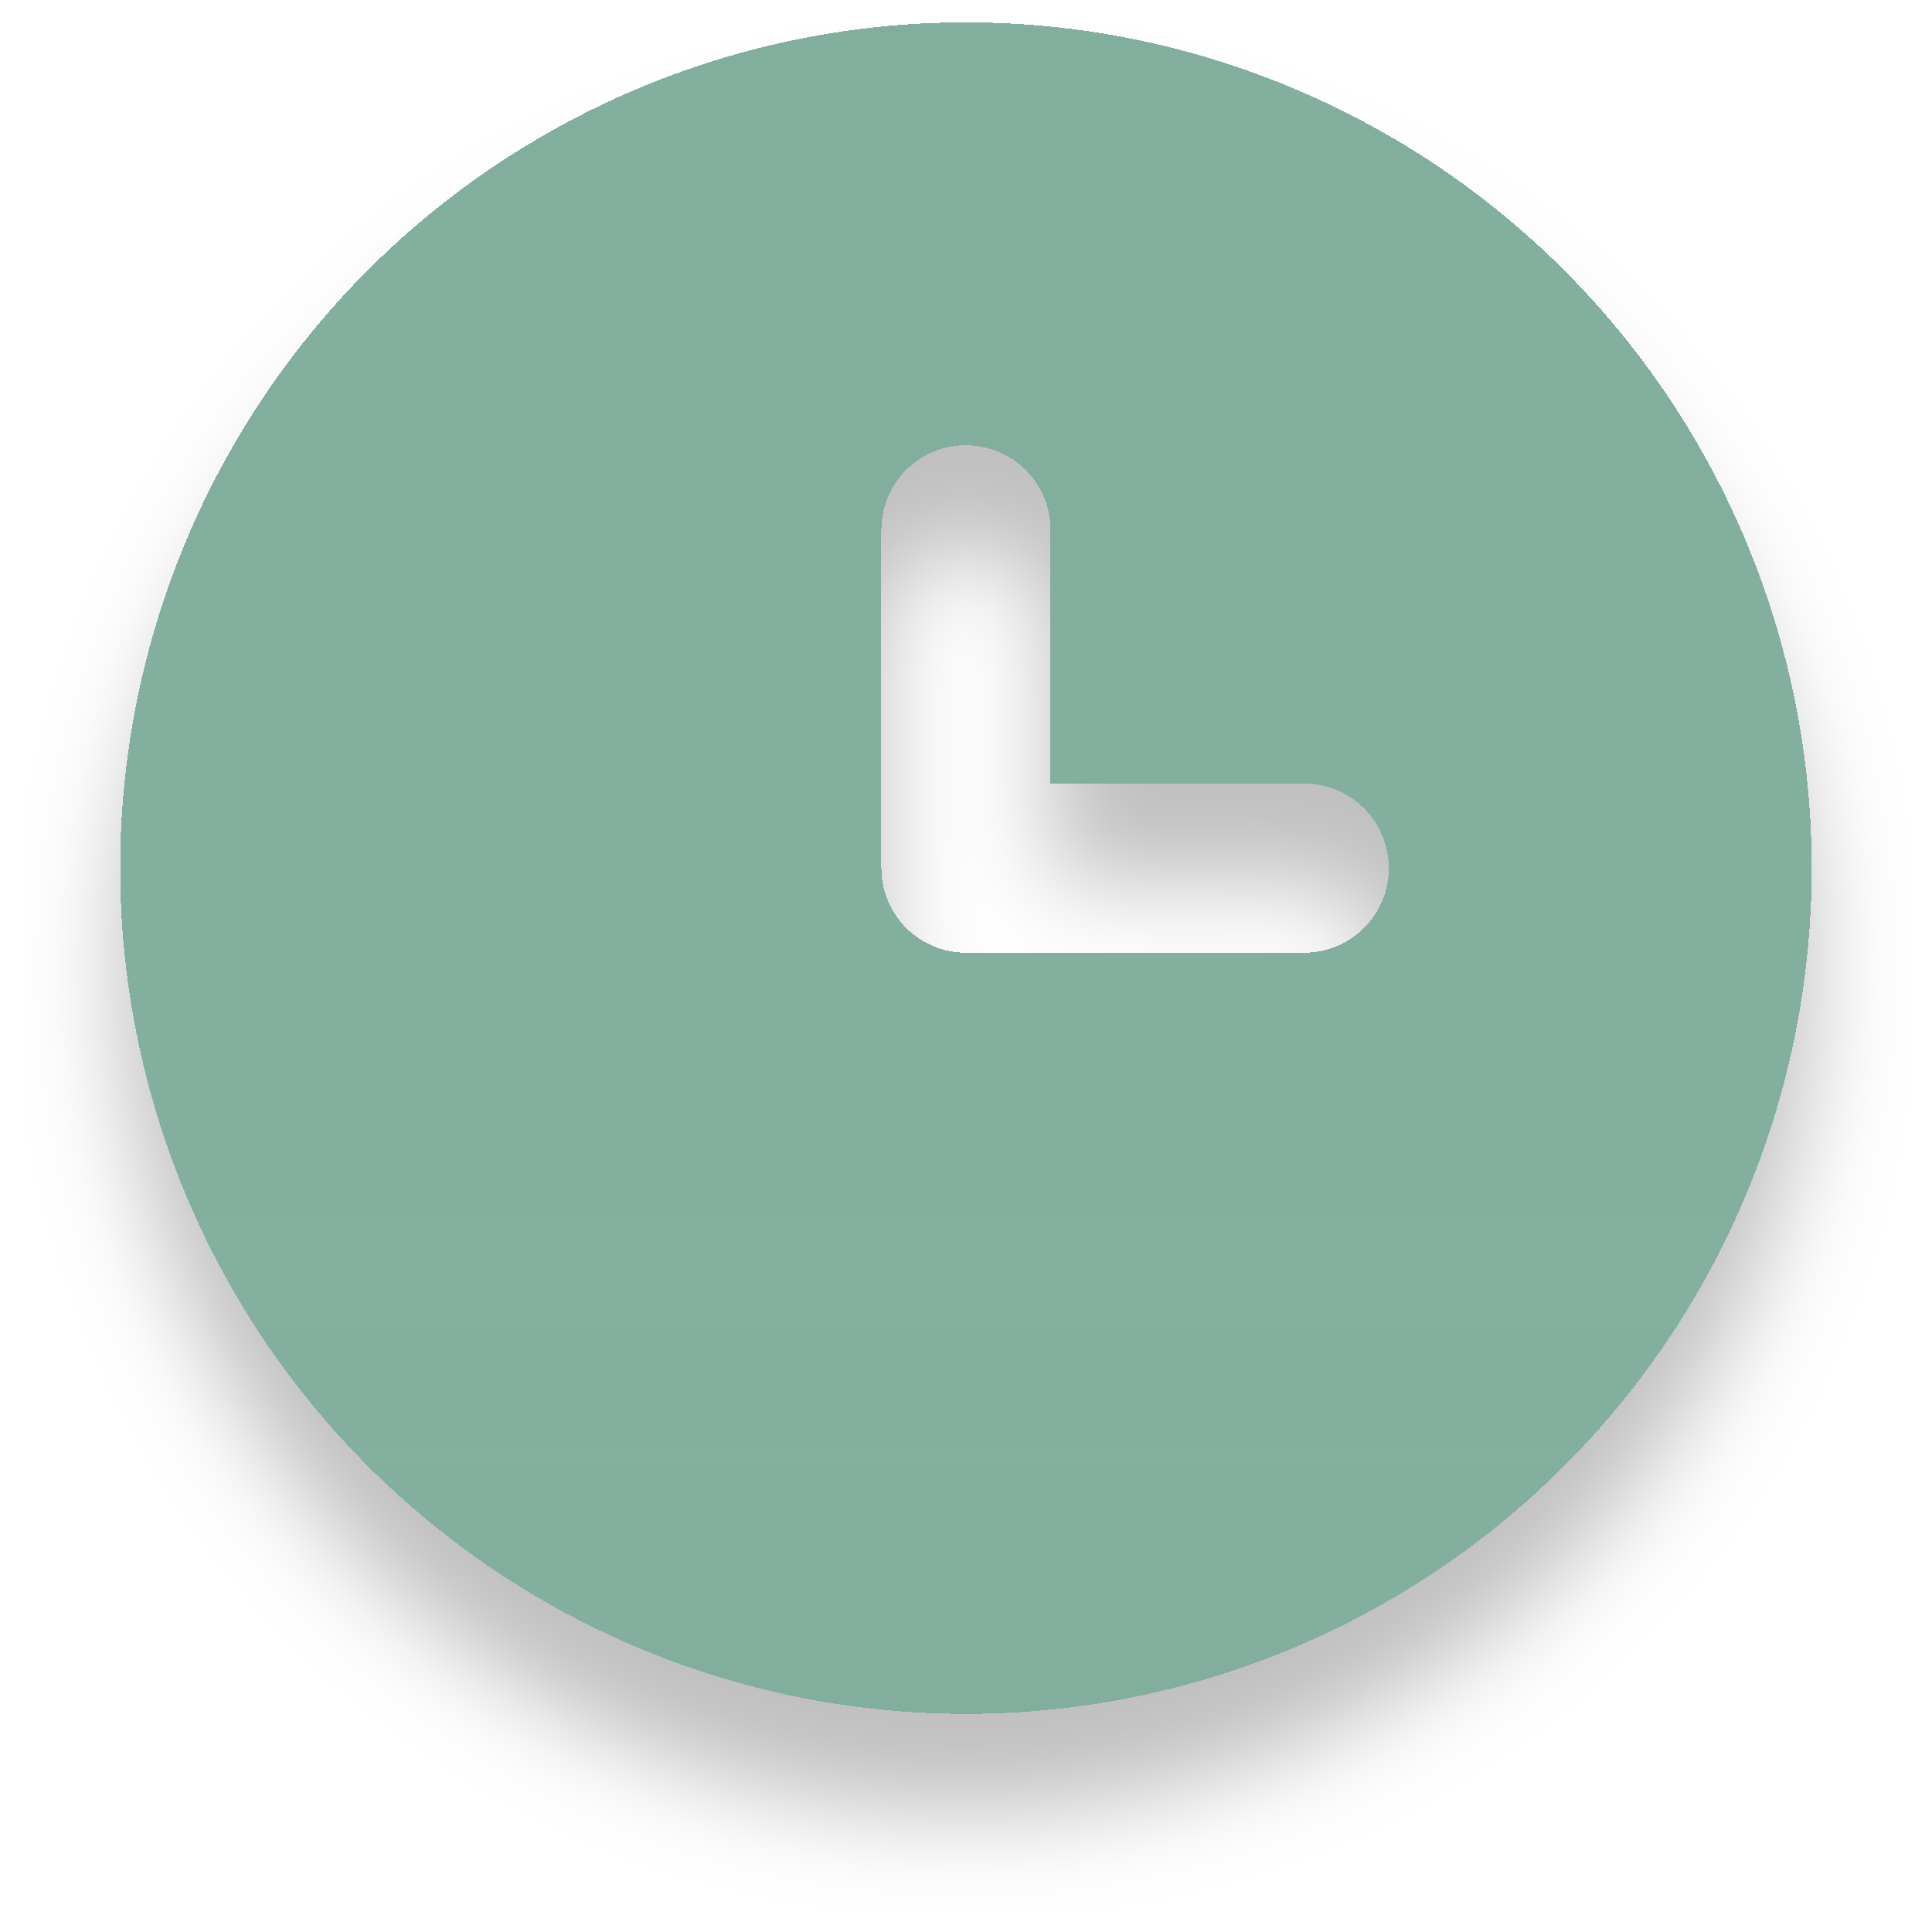
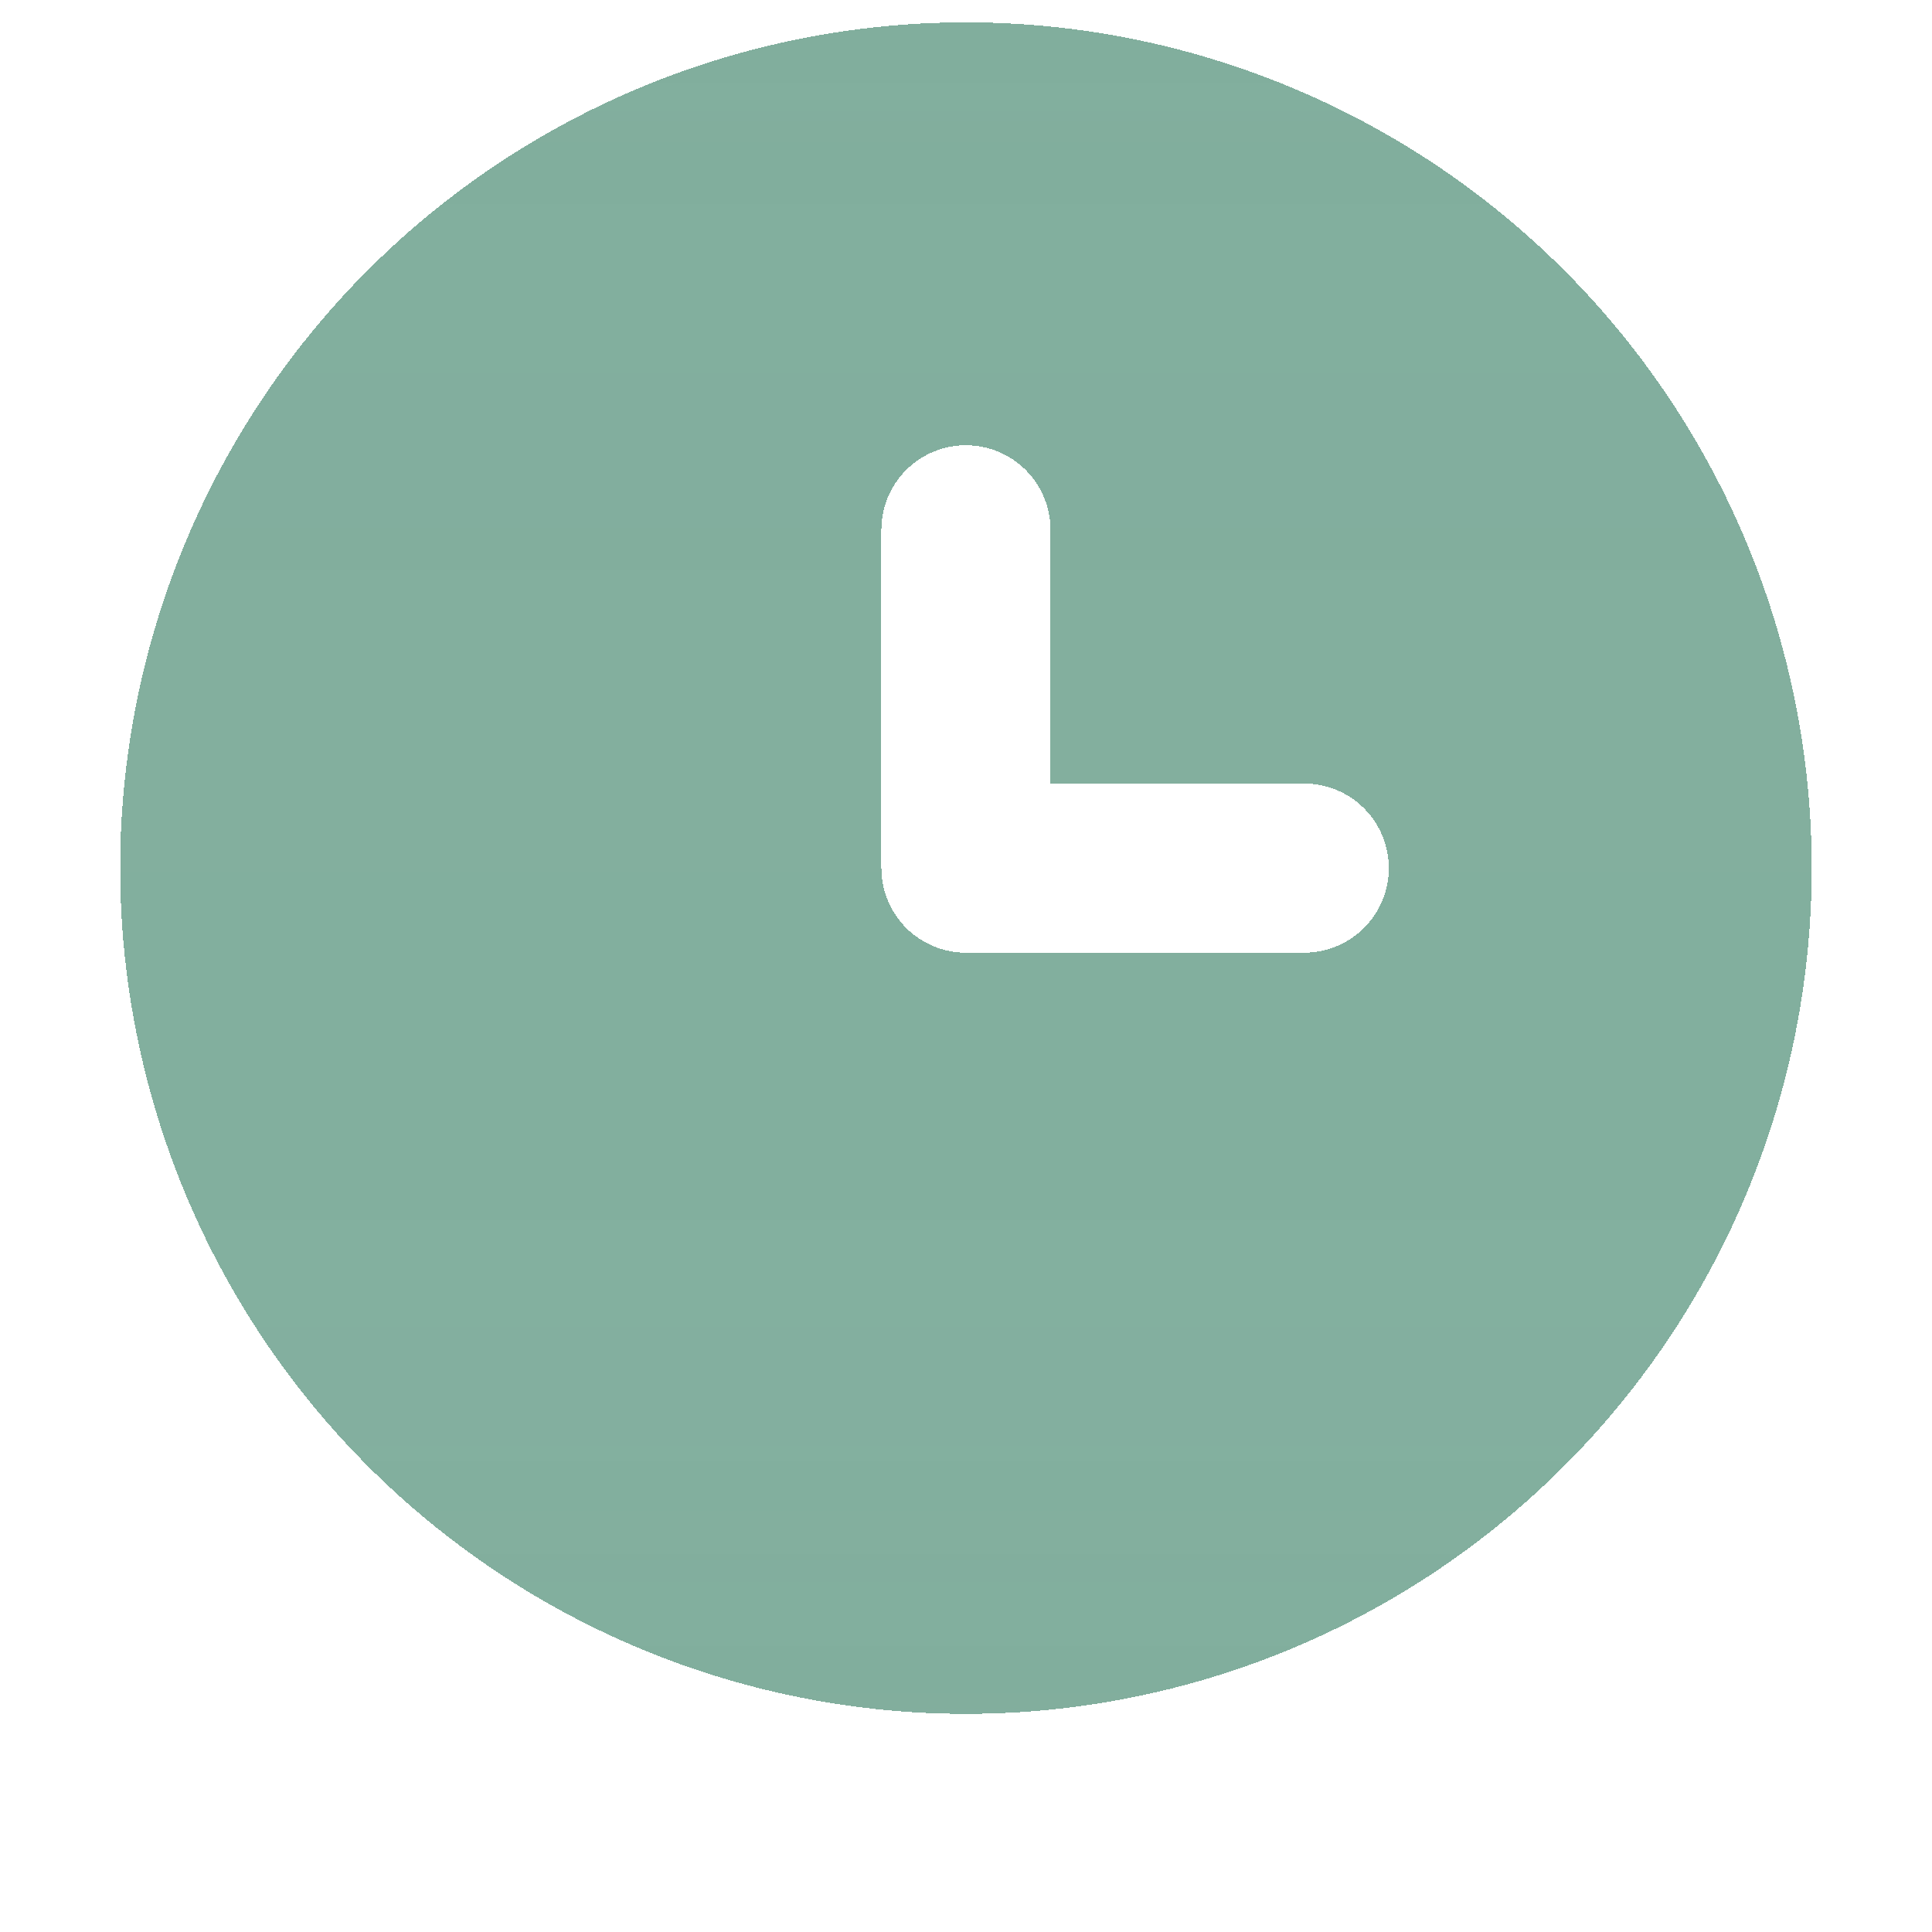
<svg xmlns="http://www.w3.org/2000/svg" width="79" height="79" viewBox="0 0 79 79" fill="none">
-   <g filter="url(#filter0_d_214_818)">
-     <path d="M39.497 0.914C32.657 0.914 25.971 2.942 20.284 6.742C14.597 10.543 10.164 15.944 7.547 22.263C4.929 28.582 4.244 35.536 5.579 42.244C6.913 48.953 10.207 55.115 15.043 59.952C19.88 64.788 26.042 68.082 32.751 69.416C39.459 70.751 46.413 70.066 52.732 67.448C59.051 64.831 64.452 60.398 68.252 54.711C72.052 49.024 74.081 42.337 74.081 35.497C74.081 30.956 73.186 26.459 71.448 22.263C69.71 18.067 67.163 14.255 63.952 11.043C60.74 7.832 56.928 5.285 52.732 3.547C48.536 1.809 44.039 0.914 39.497 0.914ZM53.331 38.956H39.497C38.58 38.956 37.701 38.591 37.052 37.943C36.403 37.294 36.039 36.415 36.039 35.497V21.664C36.039 20.747 36.403 19.867 37.052 19.219C37.701 18.57 38.58 18.206 39.497 18.206C40.415 18.206 41.294 18.57 41.943 19.219C42.591 19.867 42.956 20.747 42.956 21.664V32.039H53.331C54.248 32.039 55.128 32.403 55.776 33.052C56.425 33.7 56.789 34.58 56.789 35.497C56.789 36.415 56.425 37.294 55.776 37.943C55.128 38.591 54.248 38.956 53.331 38.956Z" fill="url(#paint0_linear_214_818)" shape-rendering="crispEdges" />
-   </g>
+   <path d="M39.497 0.914C32.657 0.914 25.971 2.942 20.284 6.742C14.597 10.543 10.164 15.944 7.547 22.263C4.929 28.582 4.244 35.536 5.579 42.244C6.913 48.953 10.207 55.115 15.043 59.952C19.88 64.788 26.042 68.082 32.751 69.416C39.459 70.751 46.413 70.066 52.732 67.448C59.051 64.831 64.452 60.398 68.252 54.711C72.052 49.024 74.081 42.337 74.081 35.497C74.081 30.956 73.186 26.459 71.448 22.263C69.71 18.067 67.163 14.255 63.952 11.043C60.74 7.832 56.928 5.285 52.732 3.547C48.536 1.809 44.039 0.914 39.497 0.914ZM53.331 38.956H39.497C38.58 38.956 37.701 38.591 37.052 37.943C36.403 37.294 36.039 36.415 36.039 35.497V21.664C36.039 20.747 36.403 19.867 37.052 19.219C37.701 18.57 38.58 18.206 39.497 18.206C40.415 18.206 41.294 18.57 41.943 19.219C42.591 19.867 42.956 20.747 42.956 21.664V32.039H53.331C54.248 32.039 55.128 32.403 55.776 33.052C56.425 33.7 56.789 34.58 56.789 35.497C56.789 36.415 56.425 37.294 55.776 37.943C55.128 38.591 54.248 38.956 53.331 38.956Z" fill="url(#paint0_linear_214_818)" shape-rendering="crispEdges" />
  <defs>
-     <filter id="filter0_d_214_818" x="0.914" y="0.914" width="77.164" height="77.164" filterUnits="userSpaceOnUse" color-interpolation-filters="sRGB">
-       <feFlood flood-opacity="0" result="BackgroundImageFix" />
-       <feColorMatrix in="SourceAlpha" type="matrix" values="0 0 0 0 0 0 0 0 0 0 0 0 0 0 0 0 0 0 127 0" result="hardAlpha" />
-       <feOffset dy="4" />
-       <feGaussianBlur stdDeviation="2" />
-       <feComposite in2="hardAlpha" operator="out" />
-       <feColorMatrix type="matrix" values="0 0 0 0 0 0 0 0 0 0 0 0 0 0 0 0 0 0 0.25 0" />
-       <feBlend mode="normal" in2="BackgroundImageFix" result="effect1_dropShadow_214_818" />
-       <feBlend mode="normal" in="SourceGraphic" in2="effect1_dropShadow_214_818" result="shape" />
-     </filter>
    <linearGradient id="paint0_linear_214_818" x1="39.497" y1="0.914" x2="39.497" y2="70.081" gradientUnits="userSpaceOnUse">
      <stop stop-color="#81AE9D" />
      <stop offset="0.146" stop-color="#81AE9D" stop-opacity="0.992" />
      <stop offset="0.833" stop-color="#81AE9D" stop-opacity="0.985" />
      <stop offset="1" stop-color="#81AE9D" stop-opacity="0.997" />
      <stop offset="1" stop-color="#81AE9D" stop-opacity="0.944" />
      <stop offset="1" stop-color="#81AE9D" stop-opacity="0.583" />
      <stop offset="1" stop-color="#81AE9D" stop-opacity="0" />
    </linearGradient>
  </defs>
</svg>
